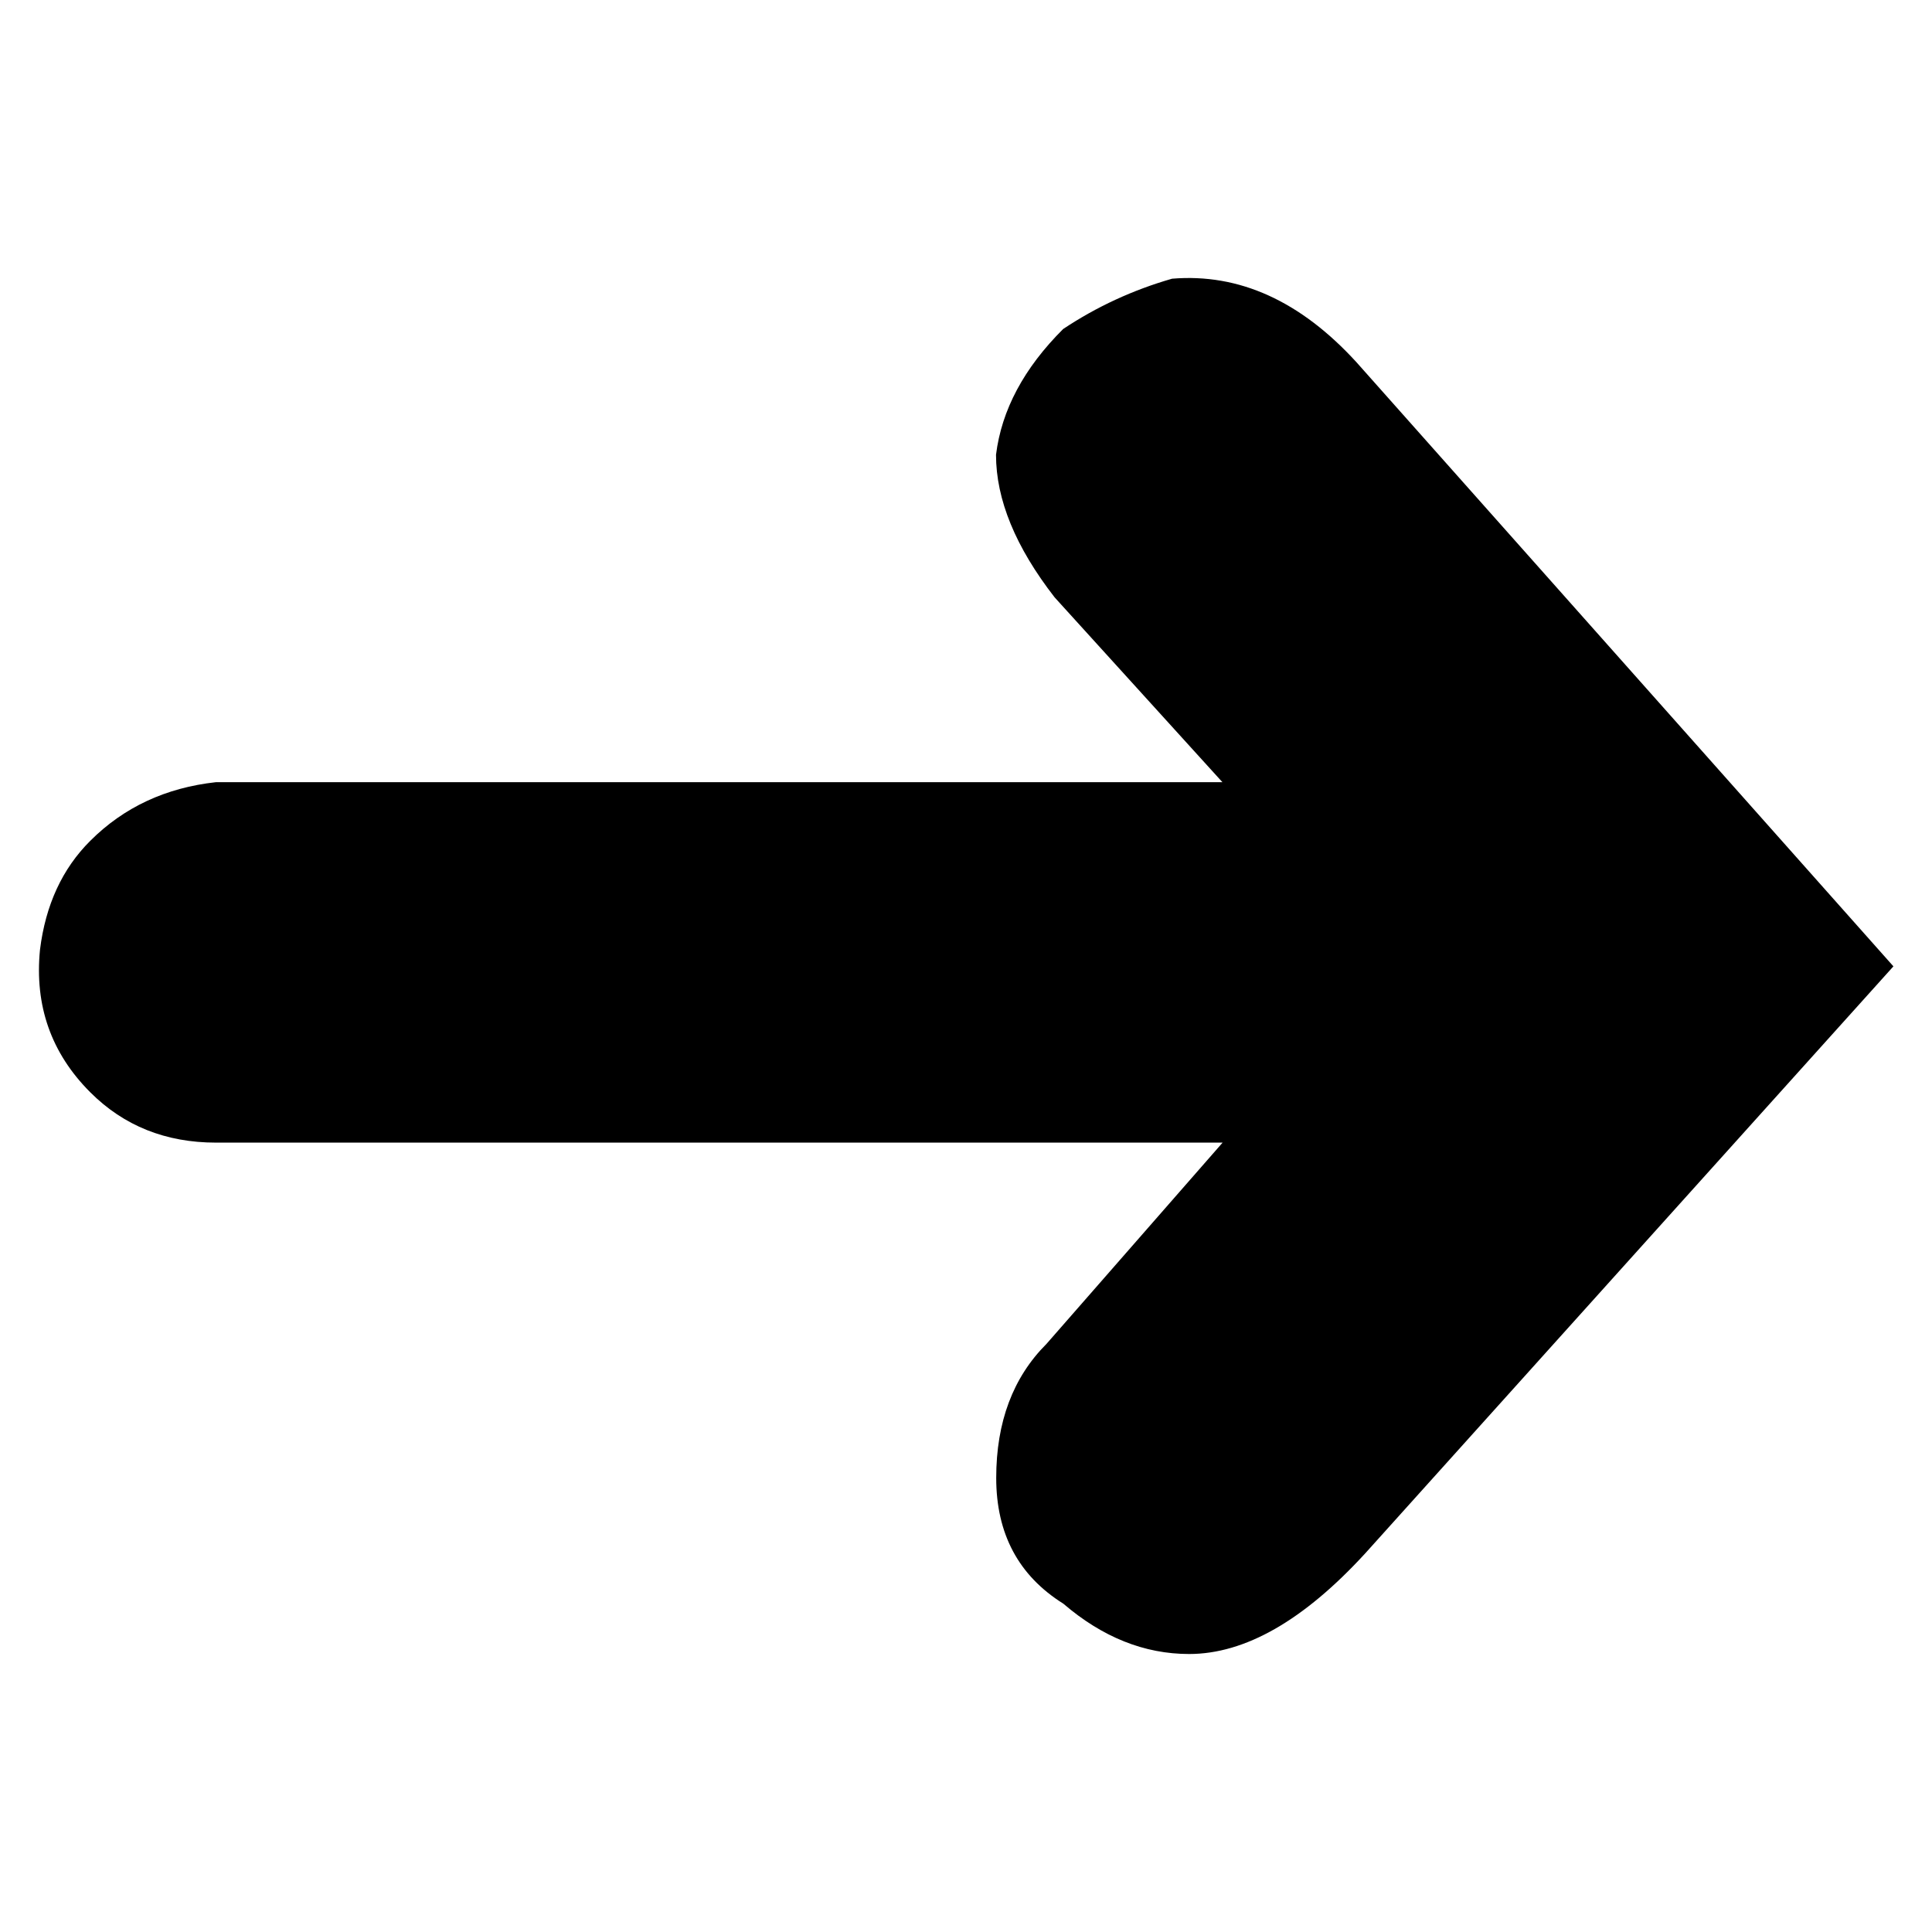
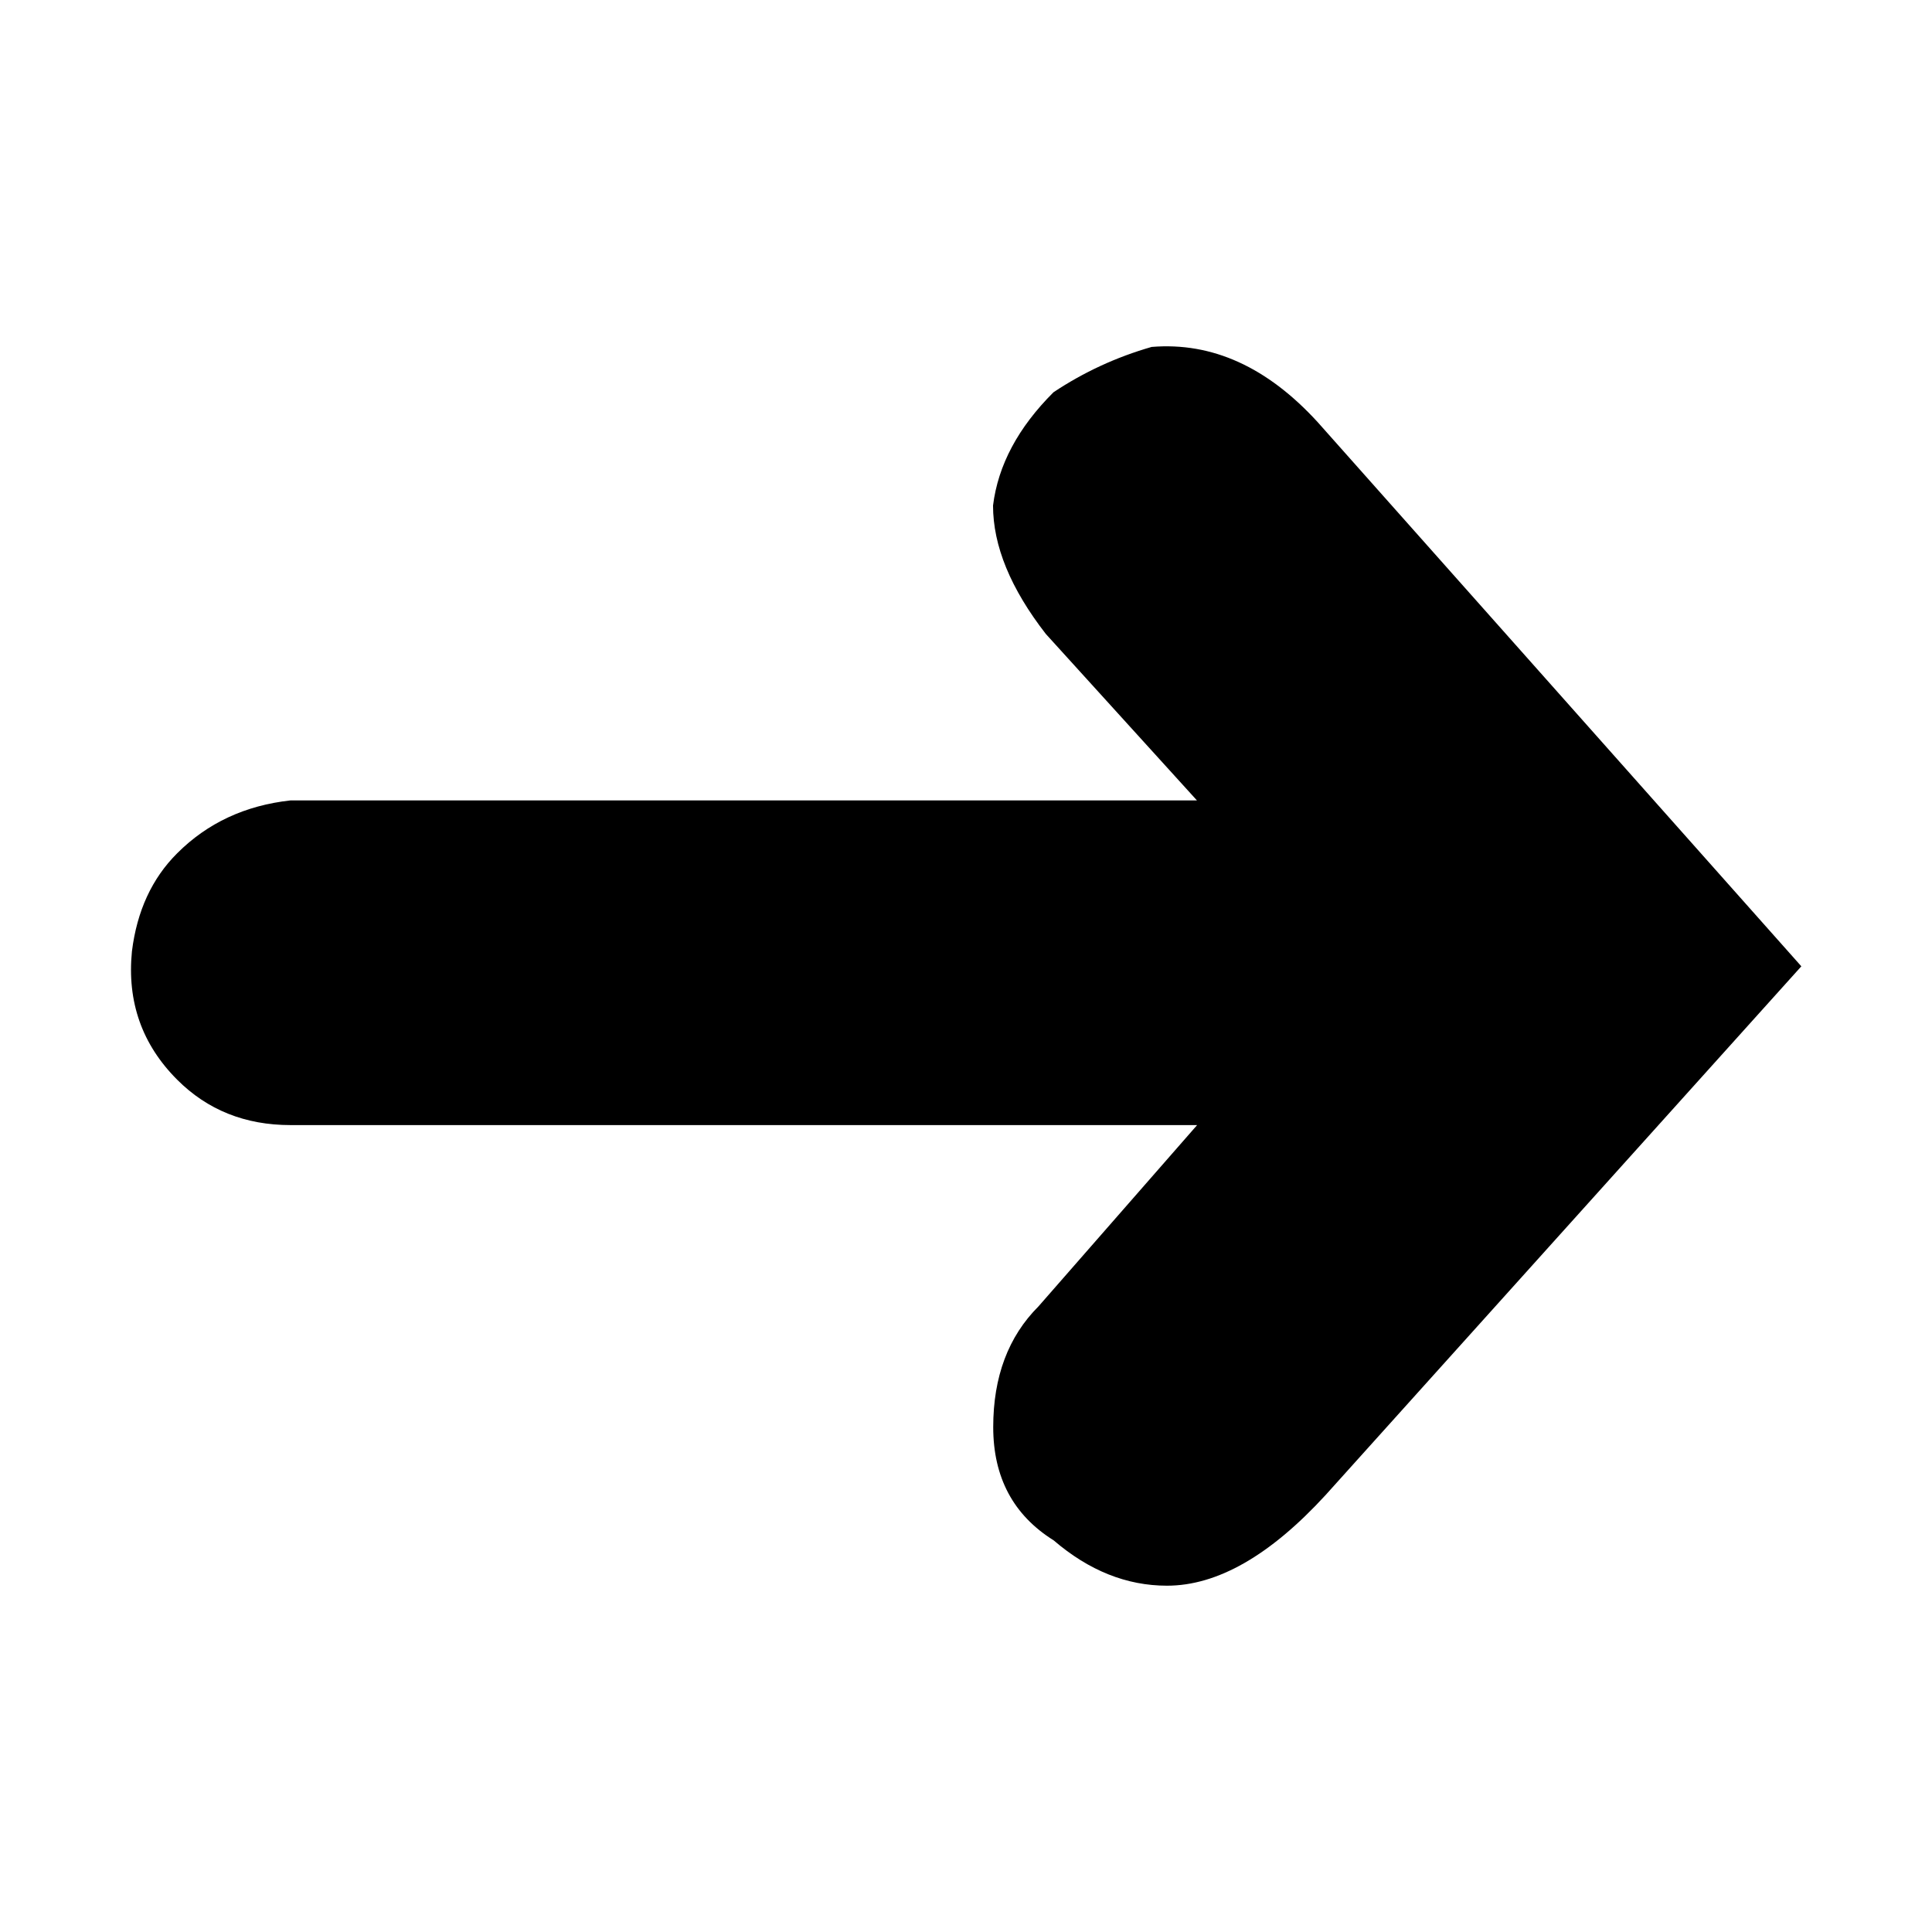
<svg xmlns="http://www.w3.org/2000/svg" width="100" height="100" viewBox="0 0 26.458 26.458" version="1.1" id="svg848">
  <defs id="defs842" />
  <g id="layer1" transform="translate(0,-270.5417)">
    <text xml:space="preserve" style="font-style:normal;font-weight:normal;font-size:10.583px;line-height:1.25;font-family:'Segoe UI Symbol';letter-spacing:0px;word-spacing:0px;fill:#000000;fill-opacity:1;stroke:none;stroke-width:0.265;-inkscape-font-specification:'Segoe UI Symbol';font-stretch:normal;font-variant:normal;" x="-3.78" y="275.833" id="text1475">
      <tspan id="tspan1473" x="-3.78" y="285.489" style="font-style:normal;font-variant:normal;font-weight:normal;font-stretch:normal;font-family:'Segoe UI Symbol';-inkscape-font-specification:'Segoe UI Symbol';stroke-width:0.265;" />
    </text>
-     <g aria-label="➜" style="font-style:normal;font-weight:normal;font-size:10.583px;line-height:1.25;font-family:sans-serif;letter-spacing:0px;word-spacing:0px;fill:#000000;fill-opacity:1;stroke:none;stroke-width:0.095" id="text817" transform="matrix(2.777921,0,0,2.777921,-16.97542,-513.3767)">
-       <path d="m 11.889,283.57 q 0.496,-0.041 0.91,0.413 l 2.646,2.977 -2.604,2.894 q -0.455,0.496 -0.868,0.496 -0.331,0 -0.62,-0.248 -0.331,-0.207 -0.331,-0.62 0,-0.413 0.248,-0.661 l 0.868,-0.992 H 7.176 q -0.372,0 -0.62,-0.248 -0.289,-0.289 -0.248,-0.703 0.041,-0.331 0.248,-0.537 0.248,-0.248 0.62,-0.289 H 12.137 L 11.31,285.141 q -0.289,-0.372 -0.289,-0.703 0.041,-0.331 0.331,-0.62 0.248,-0.165 0.537,-0.248 z" style="stroke-width:0.095" id="path819" />
+     <g aria-label="➜" style="font-style:normal;font-weight:normal;font-size:10.583px;line-height:1.25;font-family:sans-serif;letter-spacing:0px;word-spacing:0px;fill:#000000;fill-opacity:1;stroke:none;stroke-width:0.106" id="text817" transform="matrix(2.502117,0,0,2.502117,-13.97658,-434.2325)">
+       <path d="m 11.889,283.57 q 0.496,-0.041 0.91,0.413 l 2.646,2.977 -2.604,2.894 q -0.455,0.496 -0.868,0.496 -0.331,0 -0.62,-0.248 -0.331,-0.207 -0.331,-0.62 0,-0.413 0.248,-0.661 l 0.868,-0.992 H 7.176 q -0.372,0 -0.62,-0.248 -0.289,-0.289 -0.248,-0.703 0.041,-0.331 0.248,-0.537 0.248,-0.248 0.62,-0.289 H 12.137 L 11.31,285.141 q -0.289,-0.372 -0.289,-0.703 0.041,-0.331 0.331,-0.62 0.248,-0.165 0.537,-0.248 z" style="stroke-width:0.106" id="path819" />
    </g>
  </g>
</svg>
